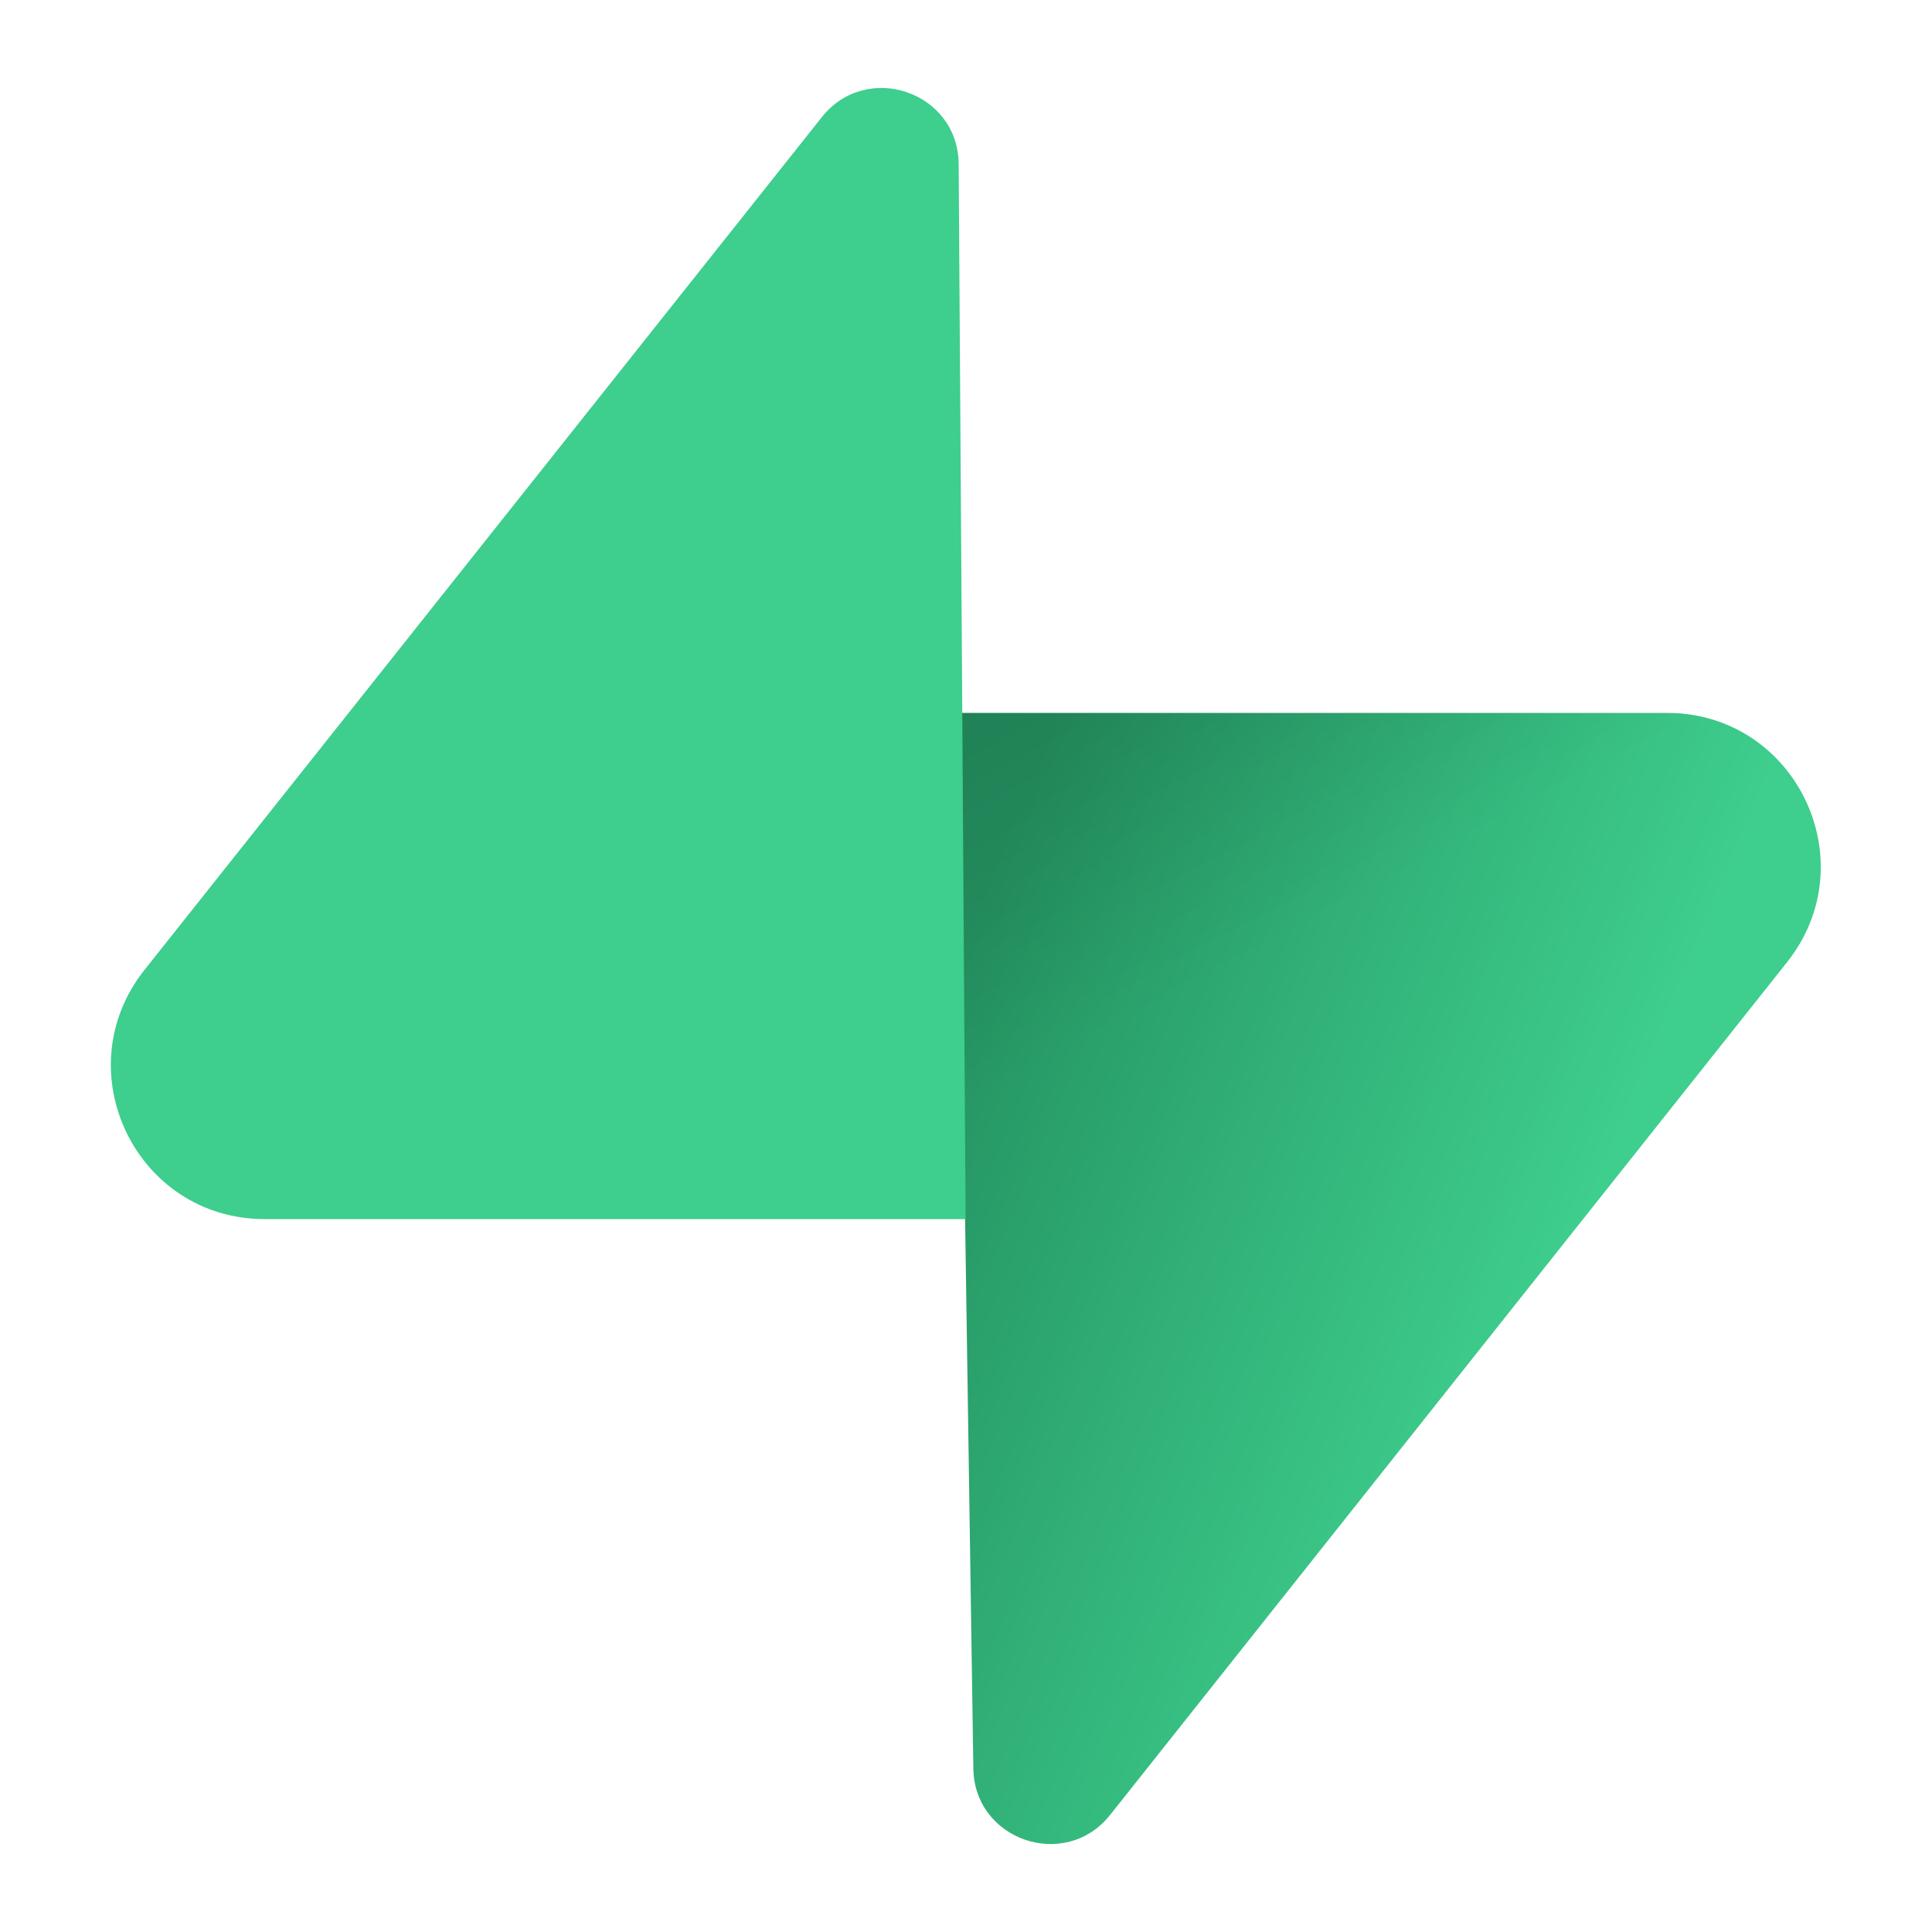
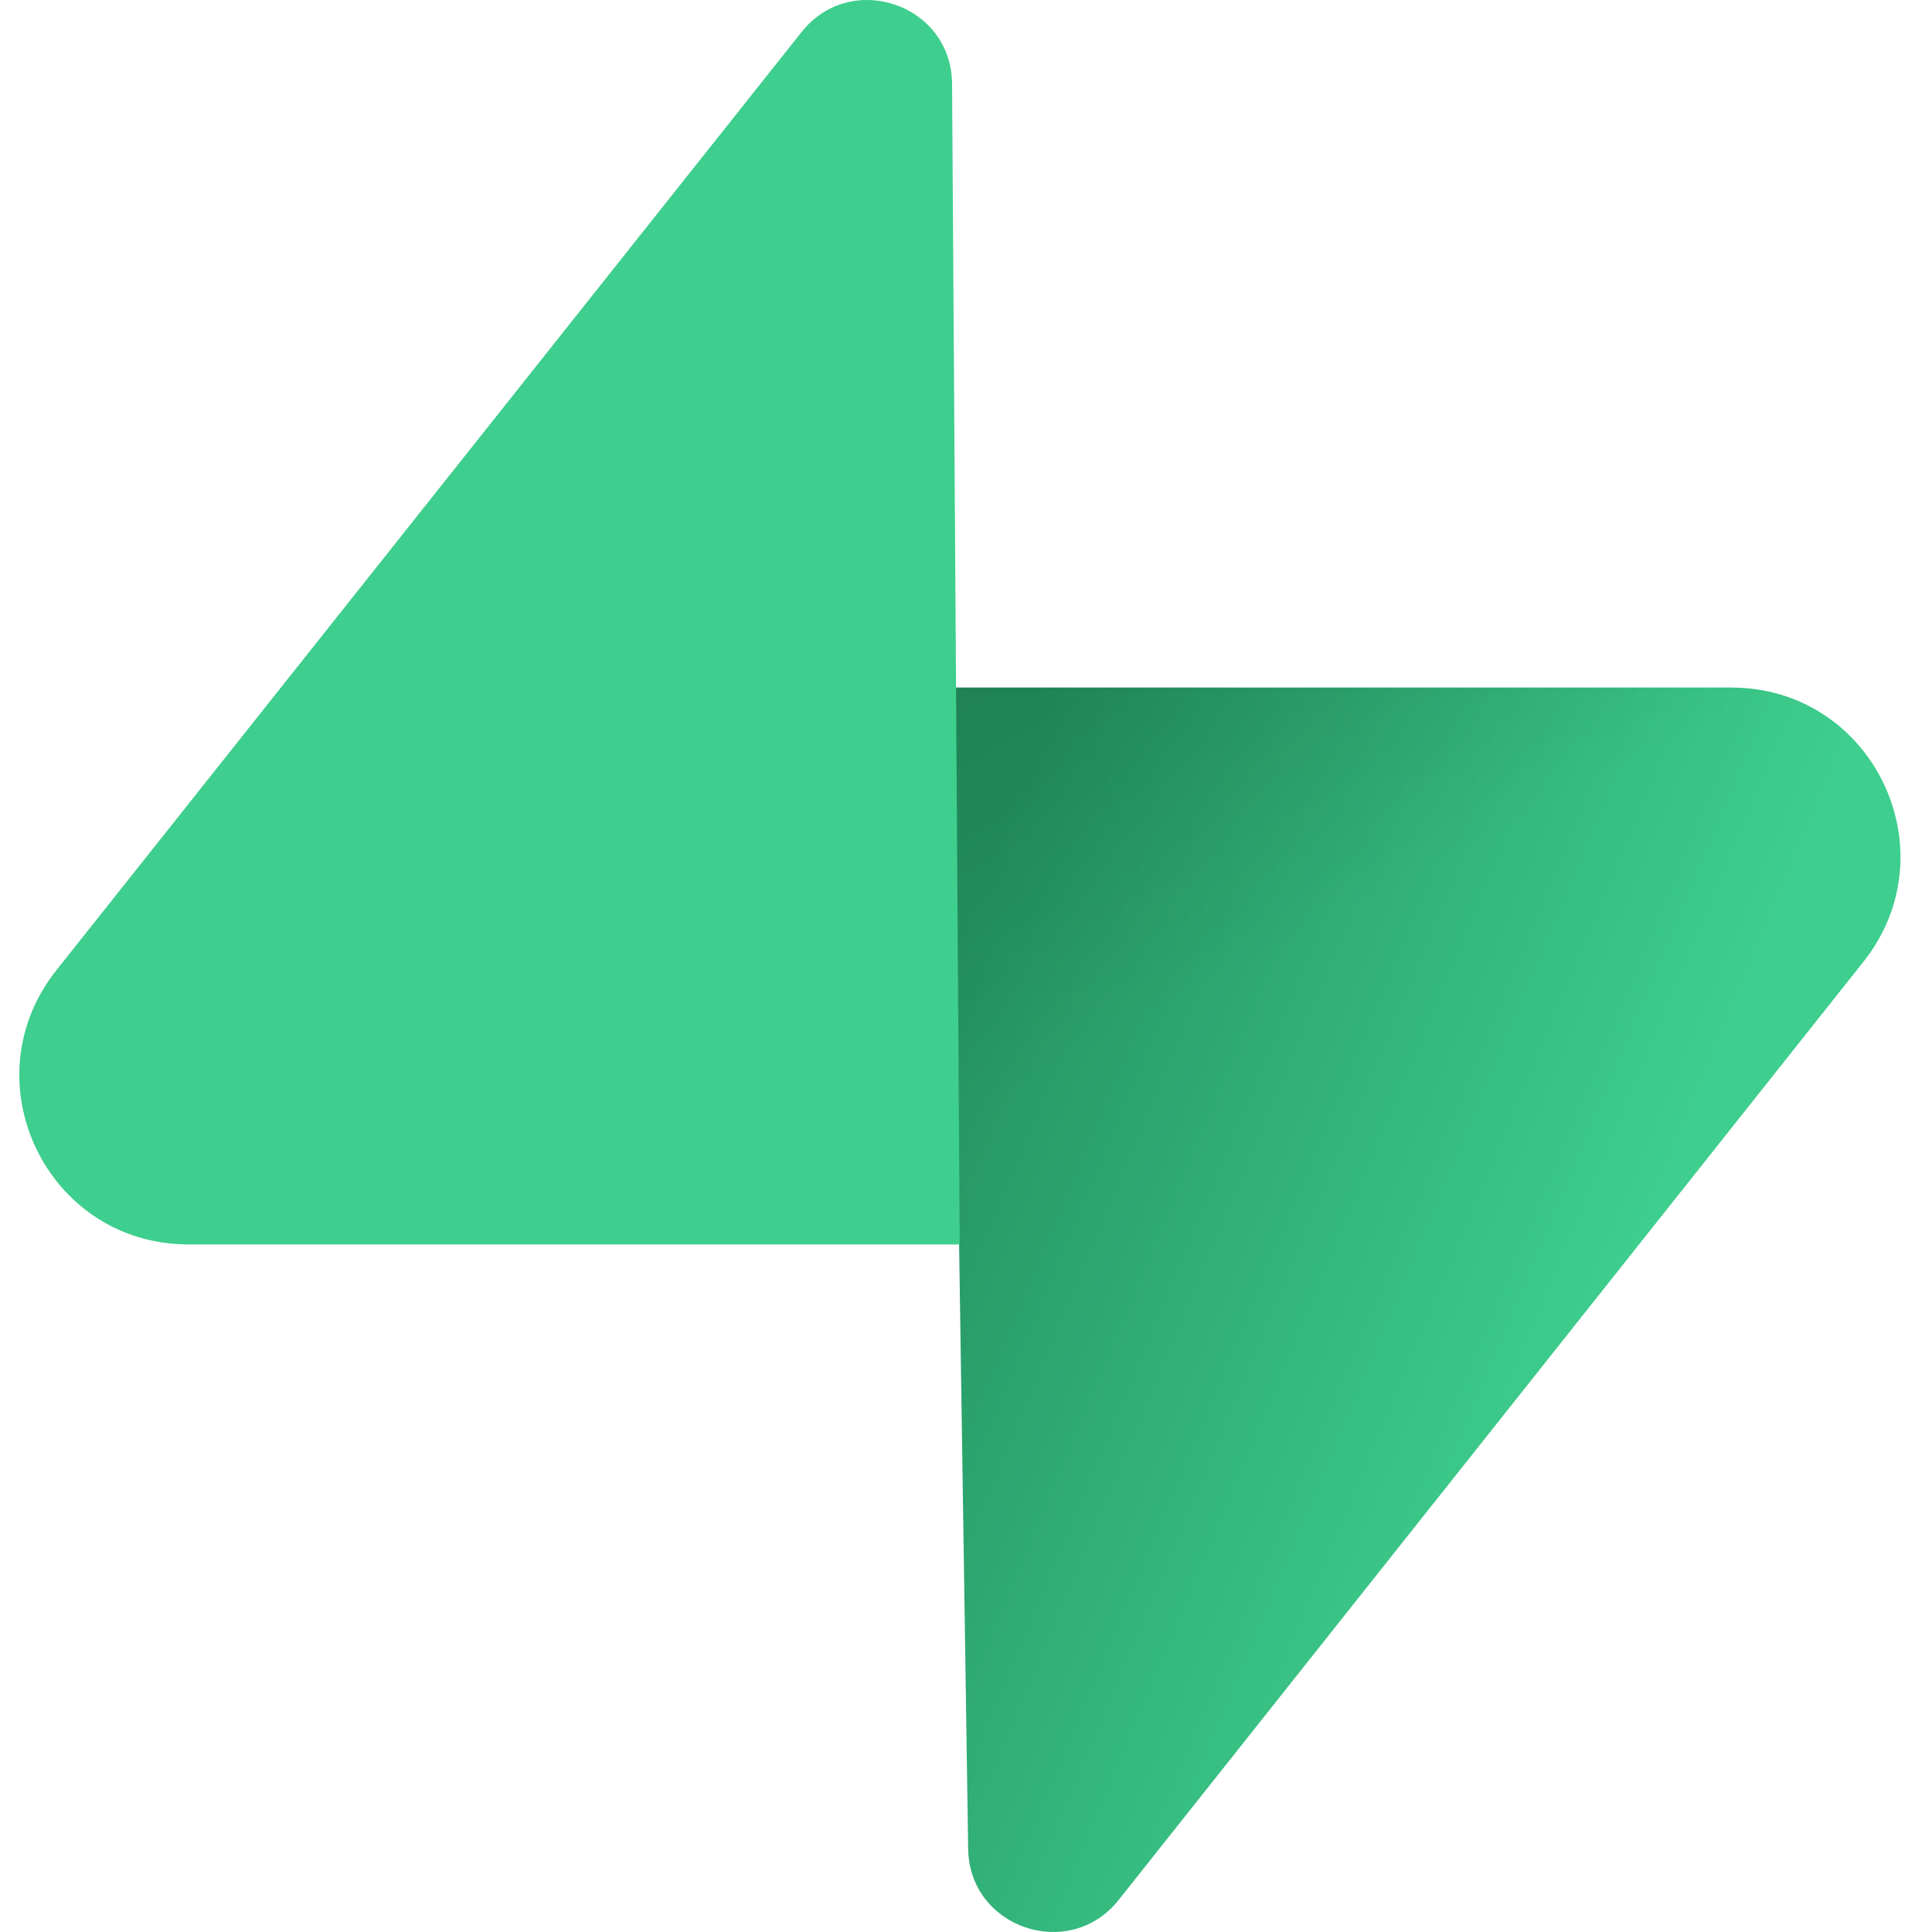
- <svg xmlns="http://www.w3.org/2000/svg" id="Layer_1" viewBox="0 0 50 50">
+ <svg xmlns="http://www.w3.org/2000/svg" width="100" height="100" viewBox="0 0 100 100" fill="none">
+   <path d="M57.901 98.342C55.349 101.554 50.156 99.794 50.112 95.679L49.21 35.588H89.608C96.936 35.588 101.006 44.037 96.451 49.78L57.901 98.342Z" fill="url(#paint0_linear_681_2188)" />
+   <path d="M57.901 98.342C55.349 101.554 50.156 99.794 50.112 95.679L49.21 35.588H89.608C96.936 35.588 101.006 44.037 96.451 49.78L57.901 98.342Z" fill="url(#paint1_linear_681_2188)" fill-opacity="0.2" />
+   <path d="M41.489 1.658C44.042 -1.554 49.235 0.206 49.279 4.321L49.675 64.412H9.76C2.433 64.412 -1.637 55.963 2.917 50.22L41.489 1.658Z" fill="#3ECE8D" />
  <defs>
-     <style>.cls-1{fill:url(#linear-gradient);}.cls-2{fill:#3ece8d;}.cls-3{fill:url(#linear-gradient-2);fill-opacity:.2;}</style>
-     <linearGradient id="linear-gradient" x1="23.31" y1="23.97" x2="39.63" y2="17.13" gradientTransform="translate(0 52) scale(1 -1)" gradientUnits="userSpaceOnUse">
-       <stop offset="0" stop-color="#249261" />
-       <stop offset="1" stop-color="#3ece8d" />
+     <linearGradient id="paint0_linear_681_2188" x1="45.975" y1="56.667" x2="81.885" y2="71.717" gradientUnits="userSpaceOnUse">
+       <stop stop-color="#249261" />
+       <stop offset="1" stop-color="#3ECE8D" />
    </linearGradient>
-     <linearGradient id="linear-gradient-2" x1="24.09" y1="40.87" x2="31.53" y2="26.86" gradientTransform="translate(0 52) scale(1 -1)" gradientUnits="userSpaceOnUse">
-       <stop offset="0" stop-color="#000" />
-       <stop offset="1" stop-color="#000" stop-opacity="0" />
+     <linearGradient id="paint1_linear_681_2188" x1="47.692" y1="19.481" x2="64.062" y2="50.308" gradientUnits="userSpaceOnUse">
+       <stop />
+       <stop offset="1" stop-opacity="0" />
    </linearGradient>
  </defs>
-   <path class="cls-1" d="m28.73,46.97c-1.16,1.46-3.52.66-3.54-1.21l-.41-27.31h18.36c3.33,0,5.18,3.84,3.11,6.45l-17.52,22.07Z" />
-   <path class="cls-3" d="m28.73,46.97c-1.16,1.46-3.52.66-3.54-1.21l-.41-27.31h18.36c3.33,0,5.18,3.84,3.11,6.45l-17.52,22.07Z" />
-   <path class="cls-2" d="m21.27,3.03c1.16-1.46,3.52-.66,3.54,1.21l.18,27.31H6.85c-3.33,0-5.18-3.84-3.11-6.45L21.27,3.03Z" />
</svg>
